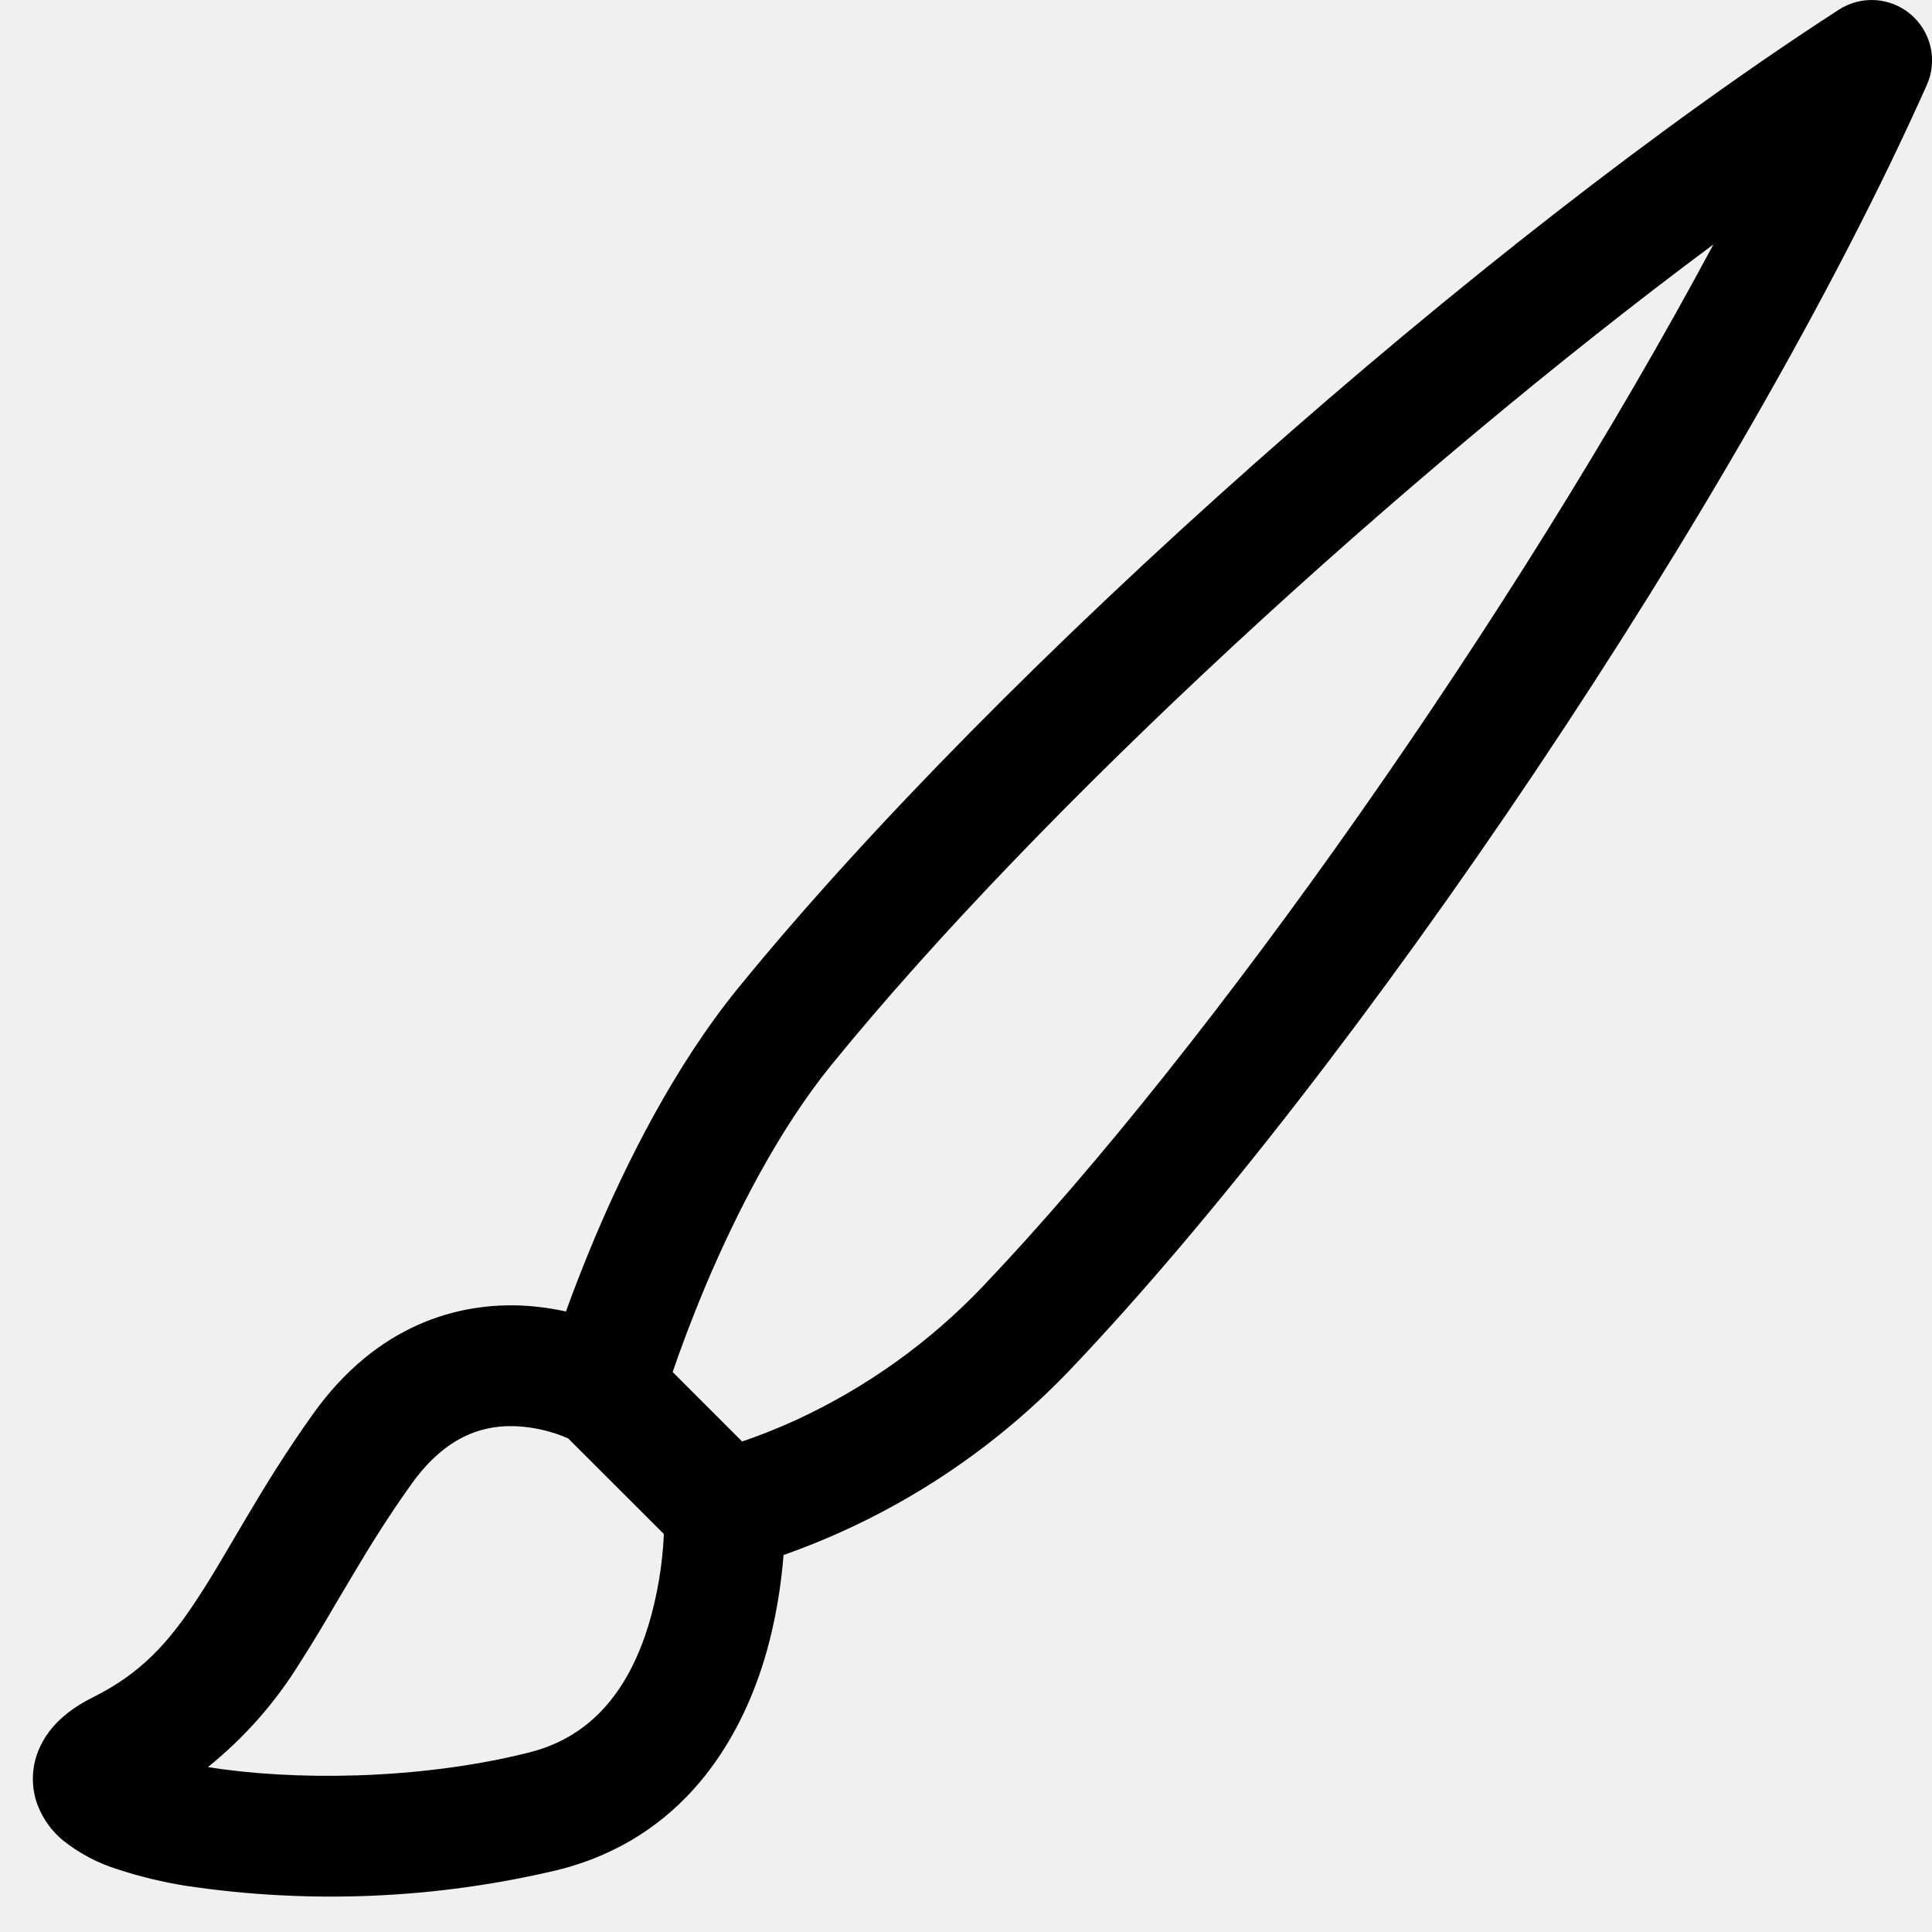
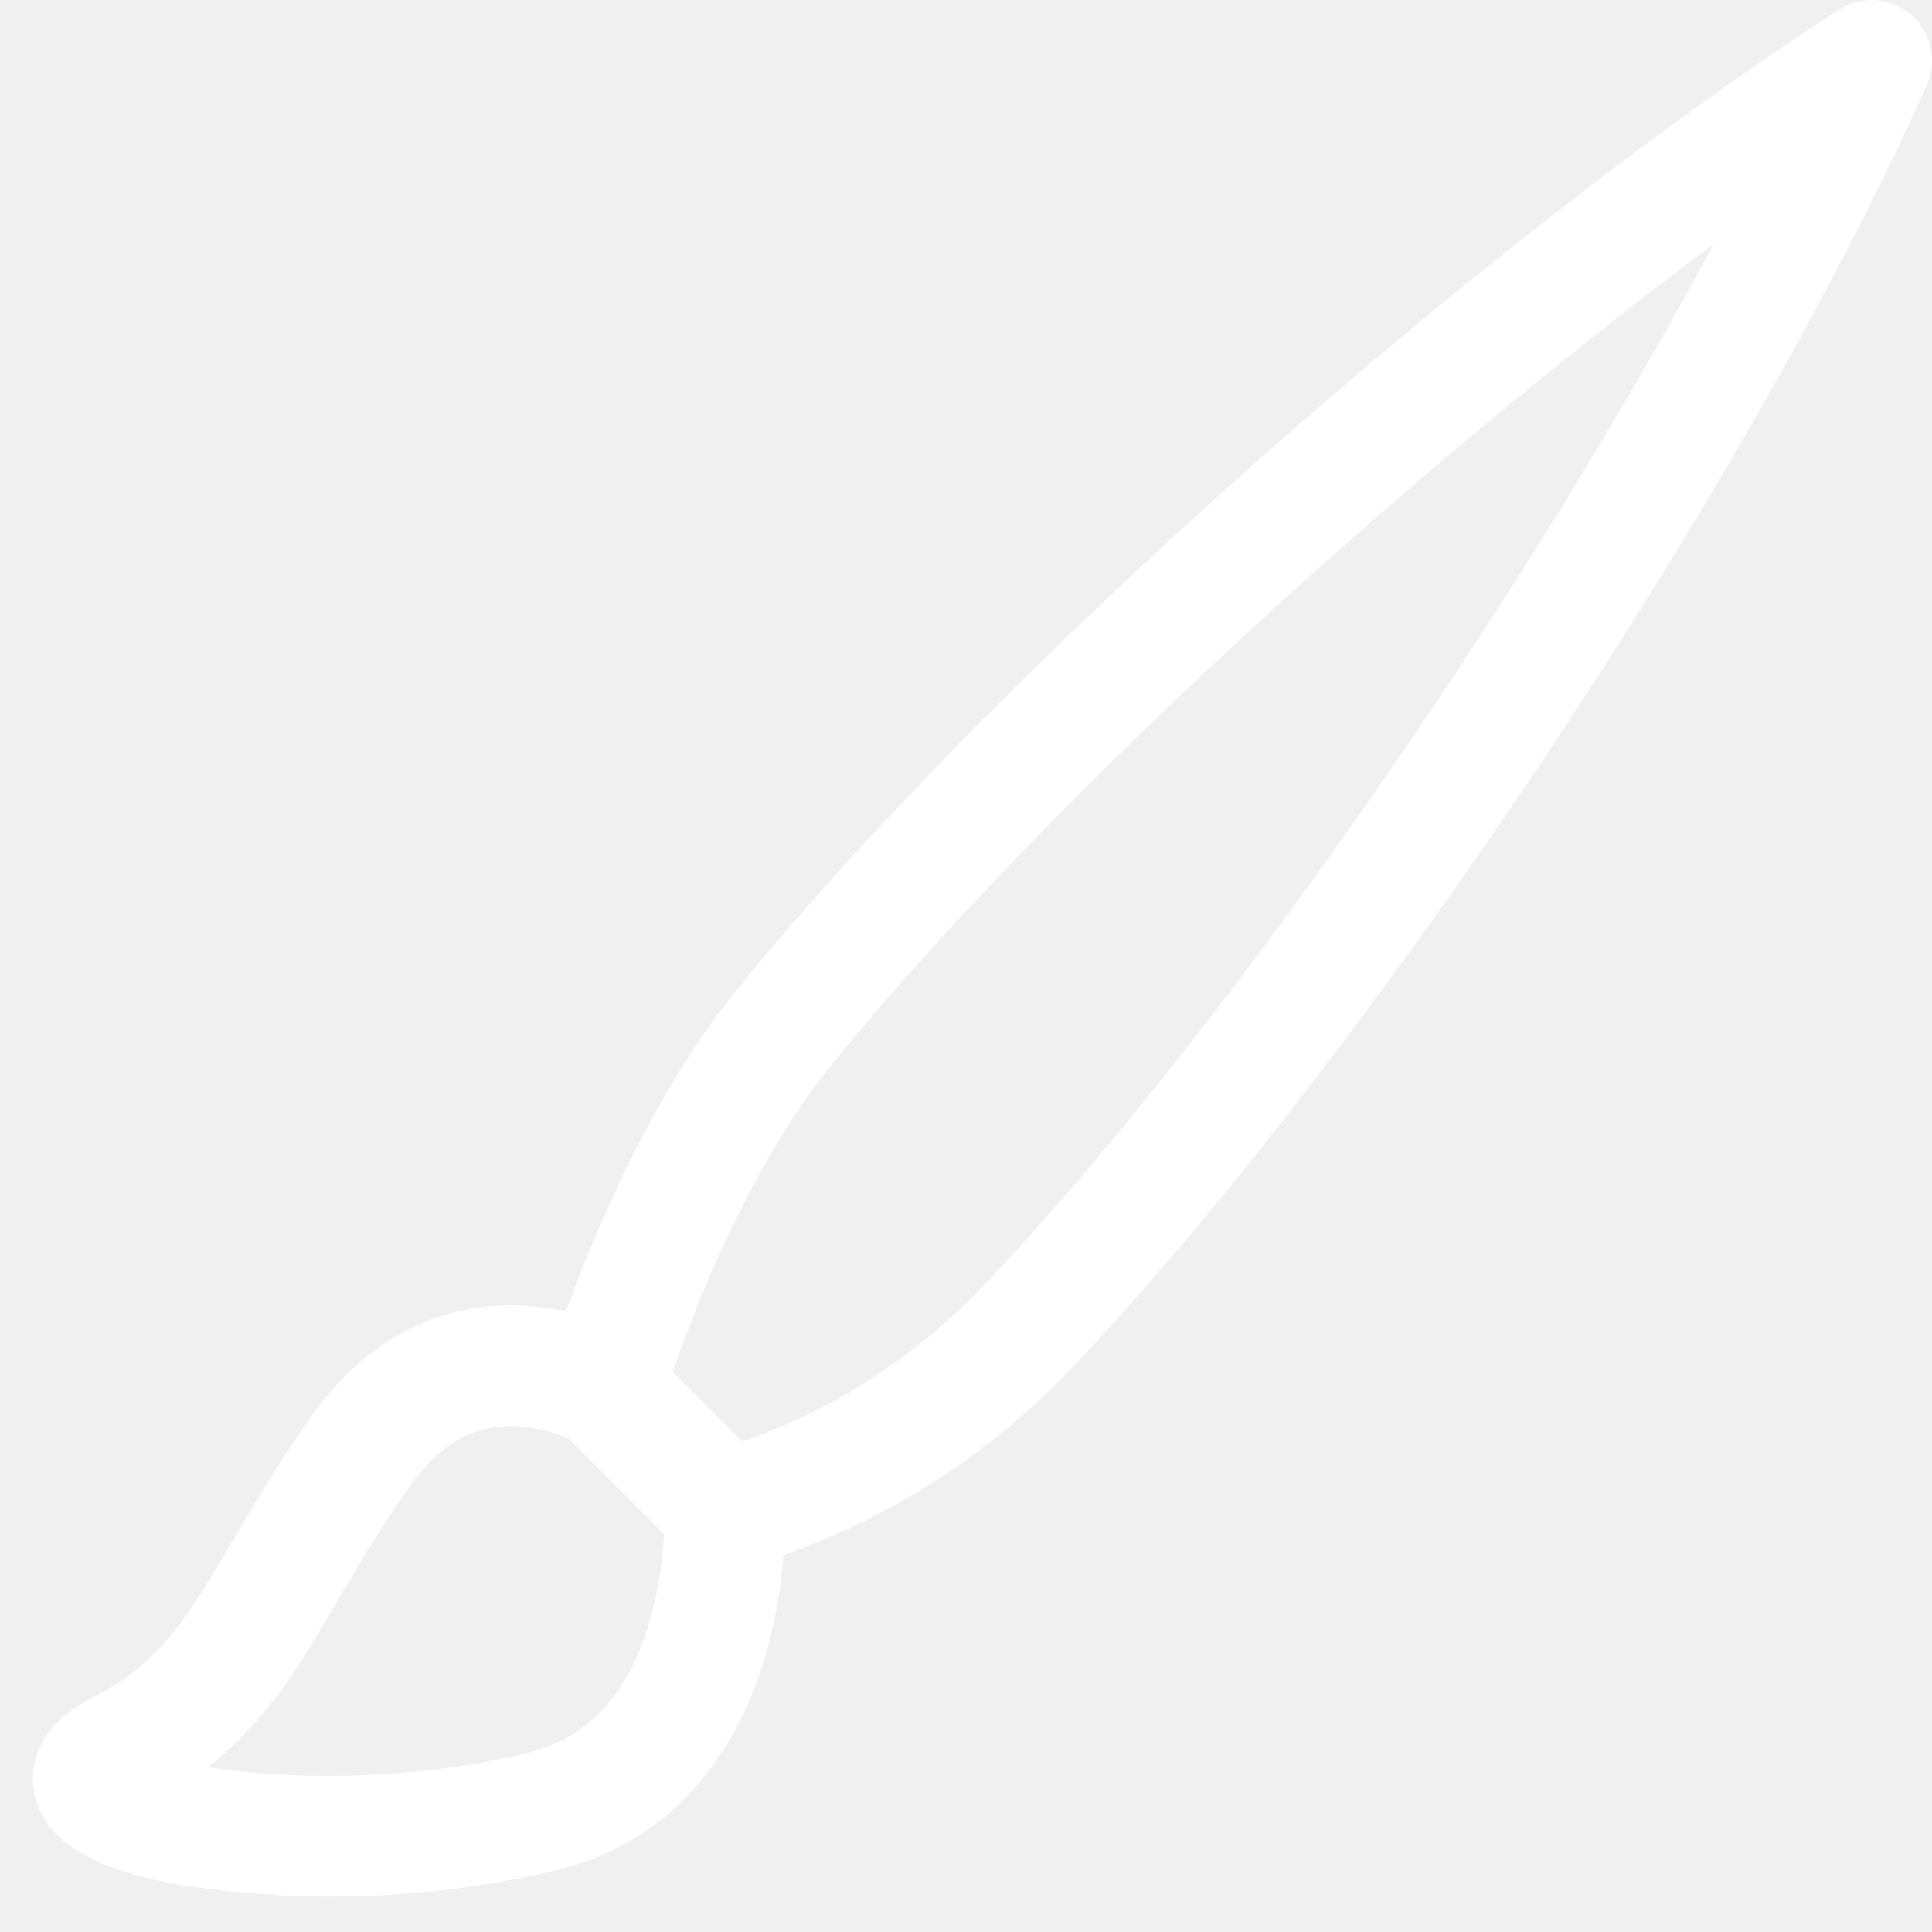
- <svg xmlns="http://www.w3.org/2000/svg" width="16" height="16" fill="currentColor" class="bi bi-brush" viewBox="0 0 16 16">
+ <svg xmlns="http://www.w3.org/2000/svg" width="16" height="16" fill="#FFF" class="bi bi-brush" viewBox="0 0 16 16">
  <path d="M15.825.12a.5.5 0 0 1 .132.584c-1.53 3.43-4.743 8.17-7.095 10.64a6.067 6.067 0 0 1-2.373 1.534c-.018.227-.06.538-.16.868-.201.659-.667 1.479-1.708 1.74a8.118 8.118 0 0 1-3.078.132 3.659 3.659 0 0 1-.562-.135 1.382 1.382 0 0 1-.466-.247.714.714 0 0 1-.204-.288.622.622 0 0 1 .004-.443c.095-.245.316-.38.461-.452.394-.197.625-.453.867-.826.095-.144.184-.297.287-.472l.117-.198c.151-.255.326-.54.546-.848.528-.739 1.201-.925 1.746-.896.126.007.243.025.348.048.062-.172.142-.38.238-.608.261-.619.658-1.419 1.187-2.069 2.176-2.67 6.18-6.206 9.117-8.104a.5.5 0 0 1 .596.04zM4.705 11.912a1.23 1.23 0 0 0-.419-.1c-.246-.013-.573.05-.879.479-.197.275-.355.532-.5.777l-.105.177c-.106.181-.213.362-.32.528a3.39 3.39 0 0 1-.76.861c.69.112 1.736.111 2.657-.12.559-.139.843-.569.993-1.06a3.122 3.122 0 0 0 .126-.75l-.793-.792zm1.44.026c.12-.04.277-.1.458-.183a5.068 5.068 0 0 0 1.535-1.1c1.9-1.996 4.412-5.57 6.052-8.631-2.59 1.927-5.566 4.66-7.302 6.792-.442.543-.795 1.243-1.042 1.826-.121.288-.214.54-.275.72v.001l.575.575zm-4.973 3.04.007-.005a.031.031 0 0 1-.007.004zm3.582-3.043.002.001h-.002z" />
</svg>
